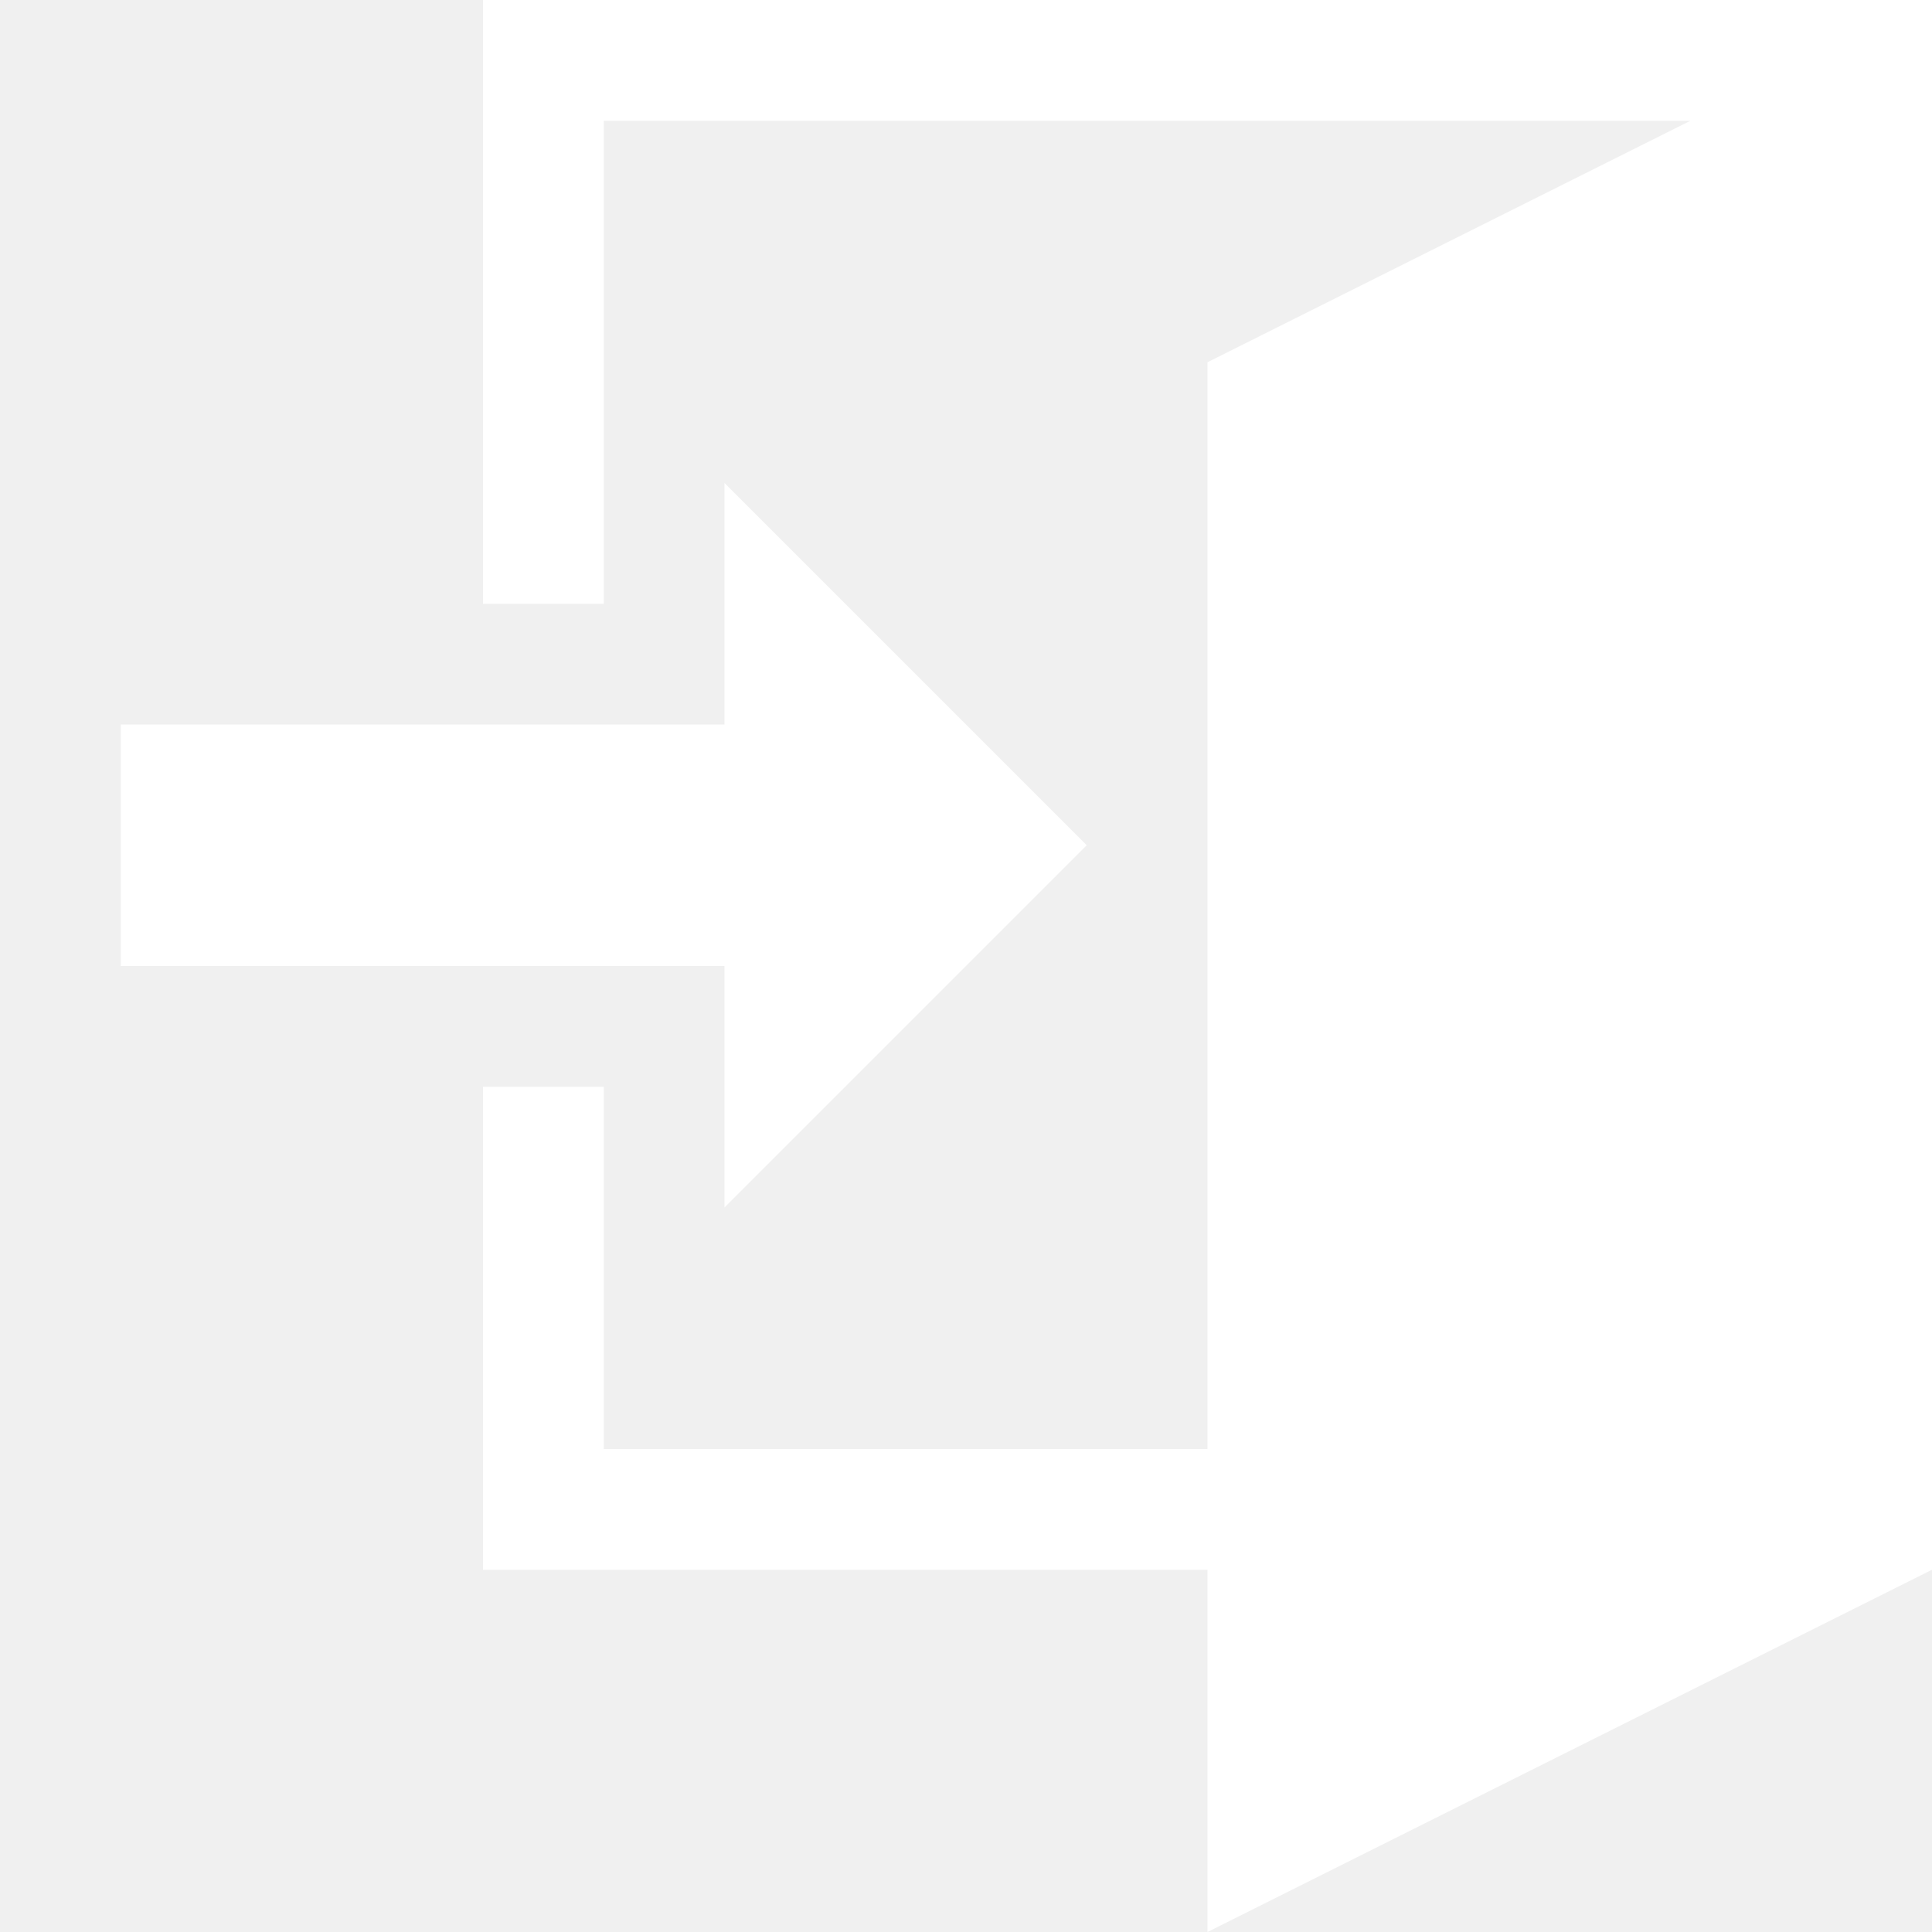
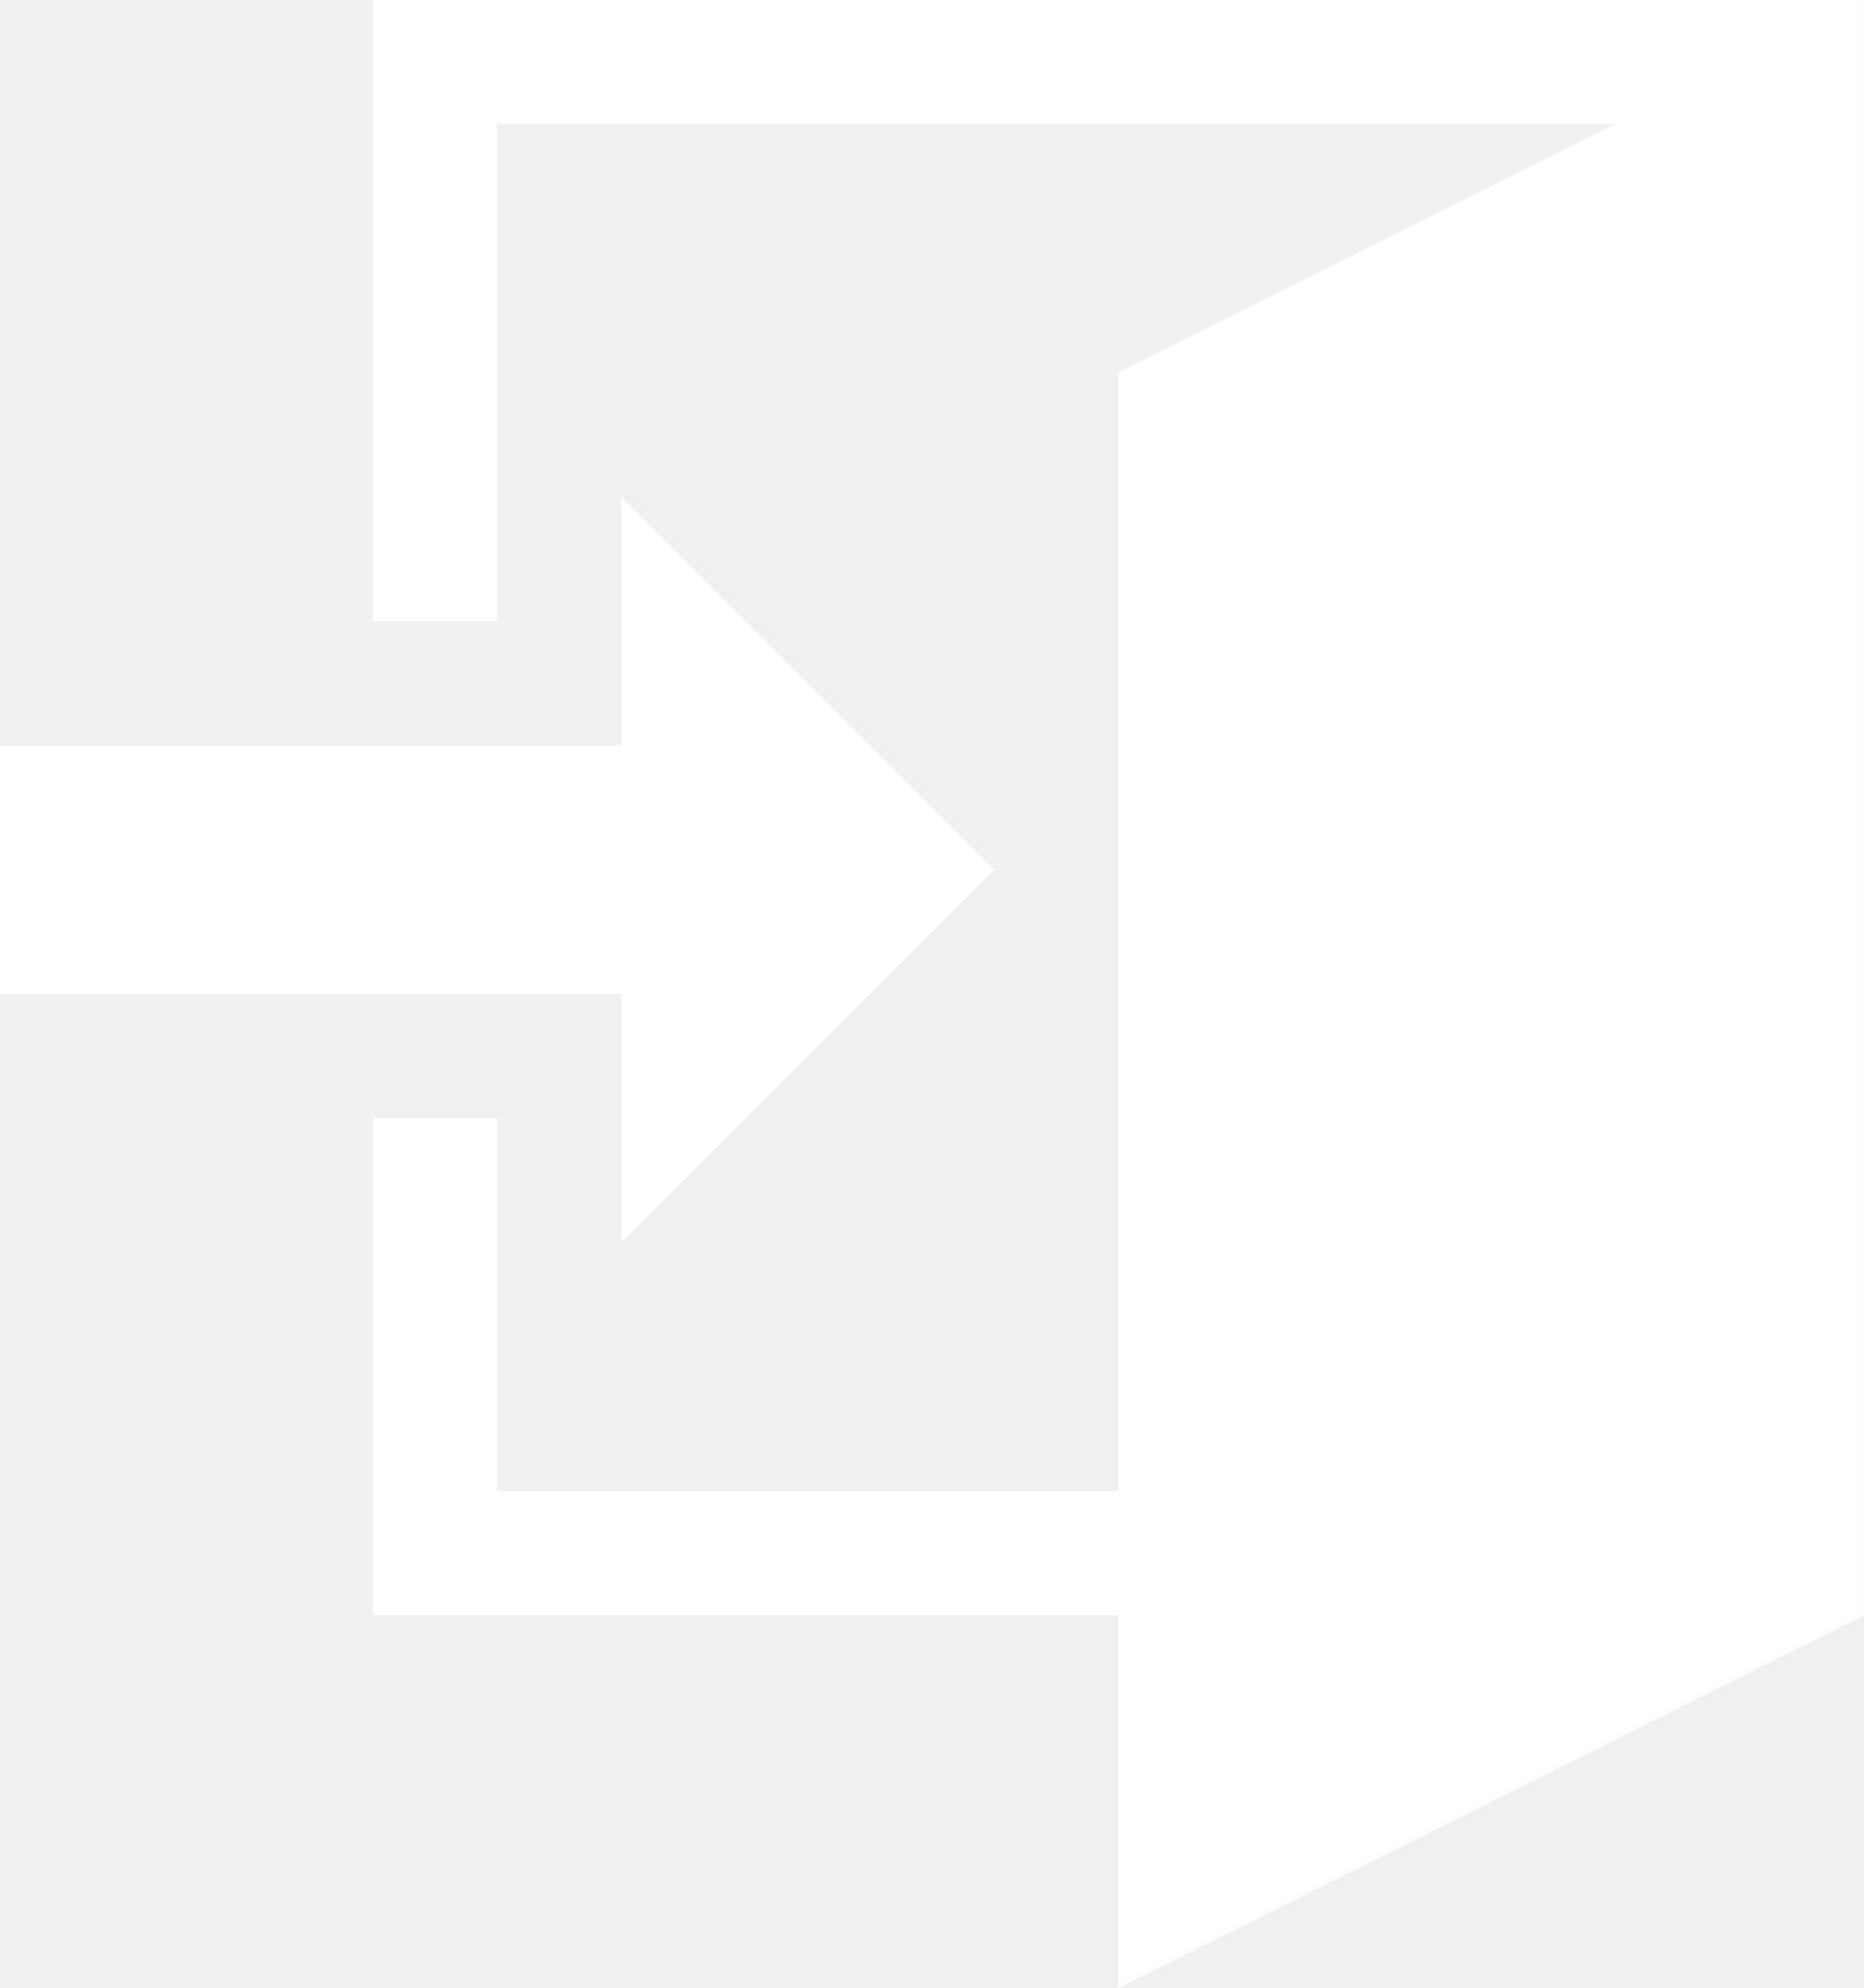
- <svg xmlns="http://www.w3.org/2000/svg" version="1.1" width="16" height="16" viewBox="0 0 16 16">
-   <g id="icomoon-ignore">
-     <line stroke-width="1" x1="" y1="" x2="" y2="" stroke="#449FDB" opacity="" />
-   </g>
-   <path d="M6 8h-5v-2h5v-2l3 3-3 3zM16 0v13l-6 3v-3h-6v-4h1v3h5v-9l4-2h-9v4h-1v-5z" fill="#ffffff" />
+ <svg xmlns="http://www.w3.org/2000/svg" id="Icons.fw-enter" viewBox="0 0 15 16" style="background-color:#ffffff00" version="1.1" xml:space="preserve" x="0px" y="0px" width="15px" height="16px">
+   <path id="base" d="M 5 8 L 0 8 L 0 6 L 5 6 L 5 4 L 8 7 L 5 10 L 5 8 ZM 15 0 L 15 13 L 9 16 L 9 13 L 3 13 L 3 9 L 4 9 L 4 12 L 9 12 L 9 3 L 13 1 L 4 1 L 4 5 L 3 5 L 3 0 L 15 0 Z" fill="#ffffff" />
</svg>
